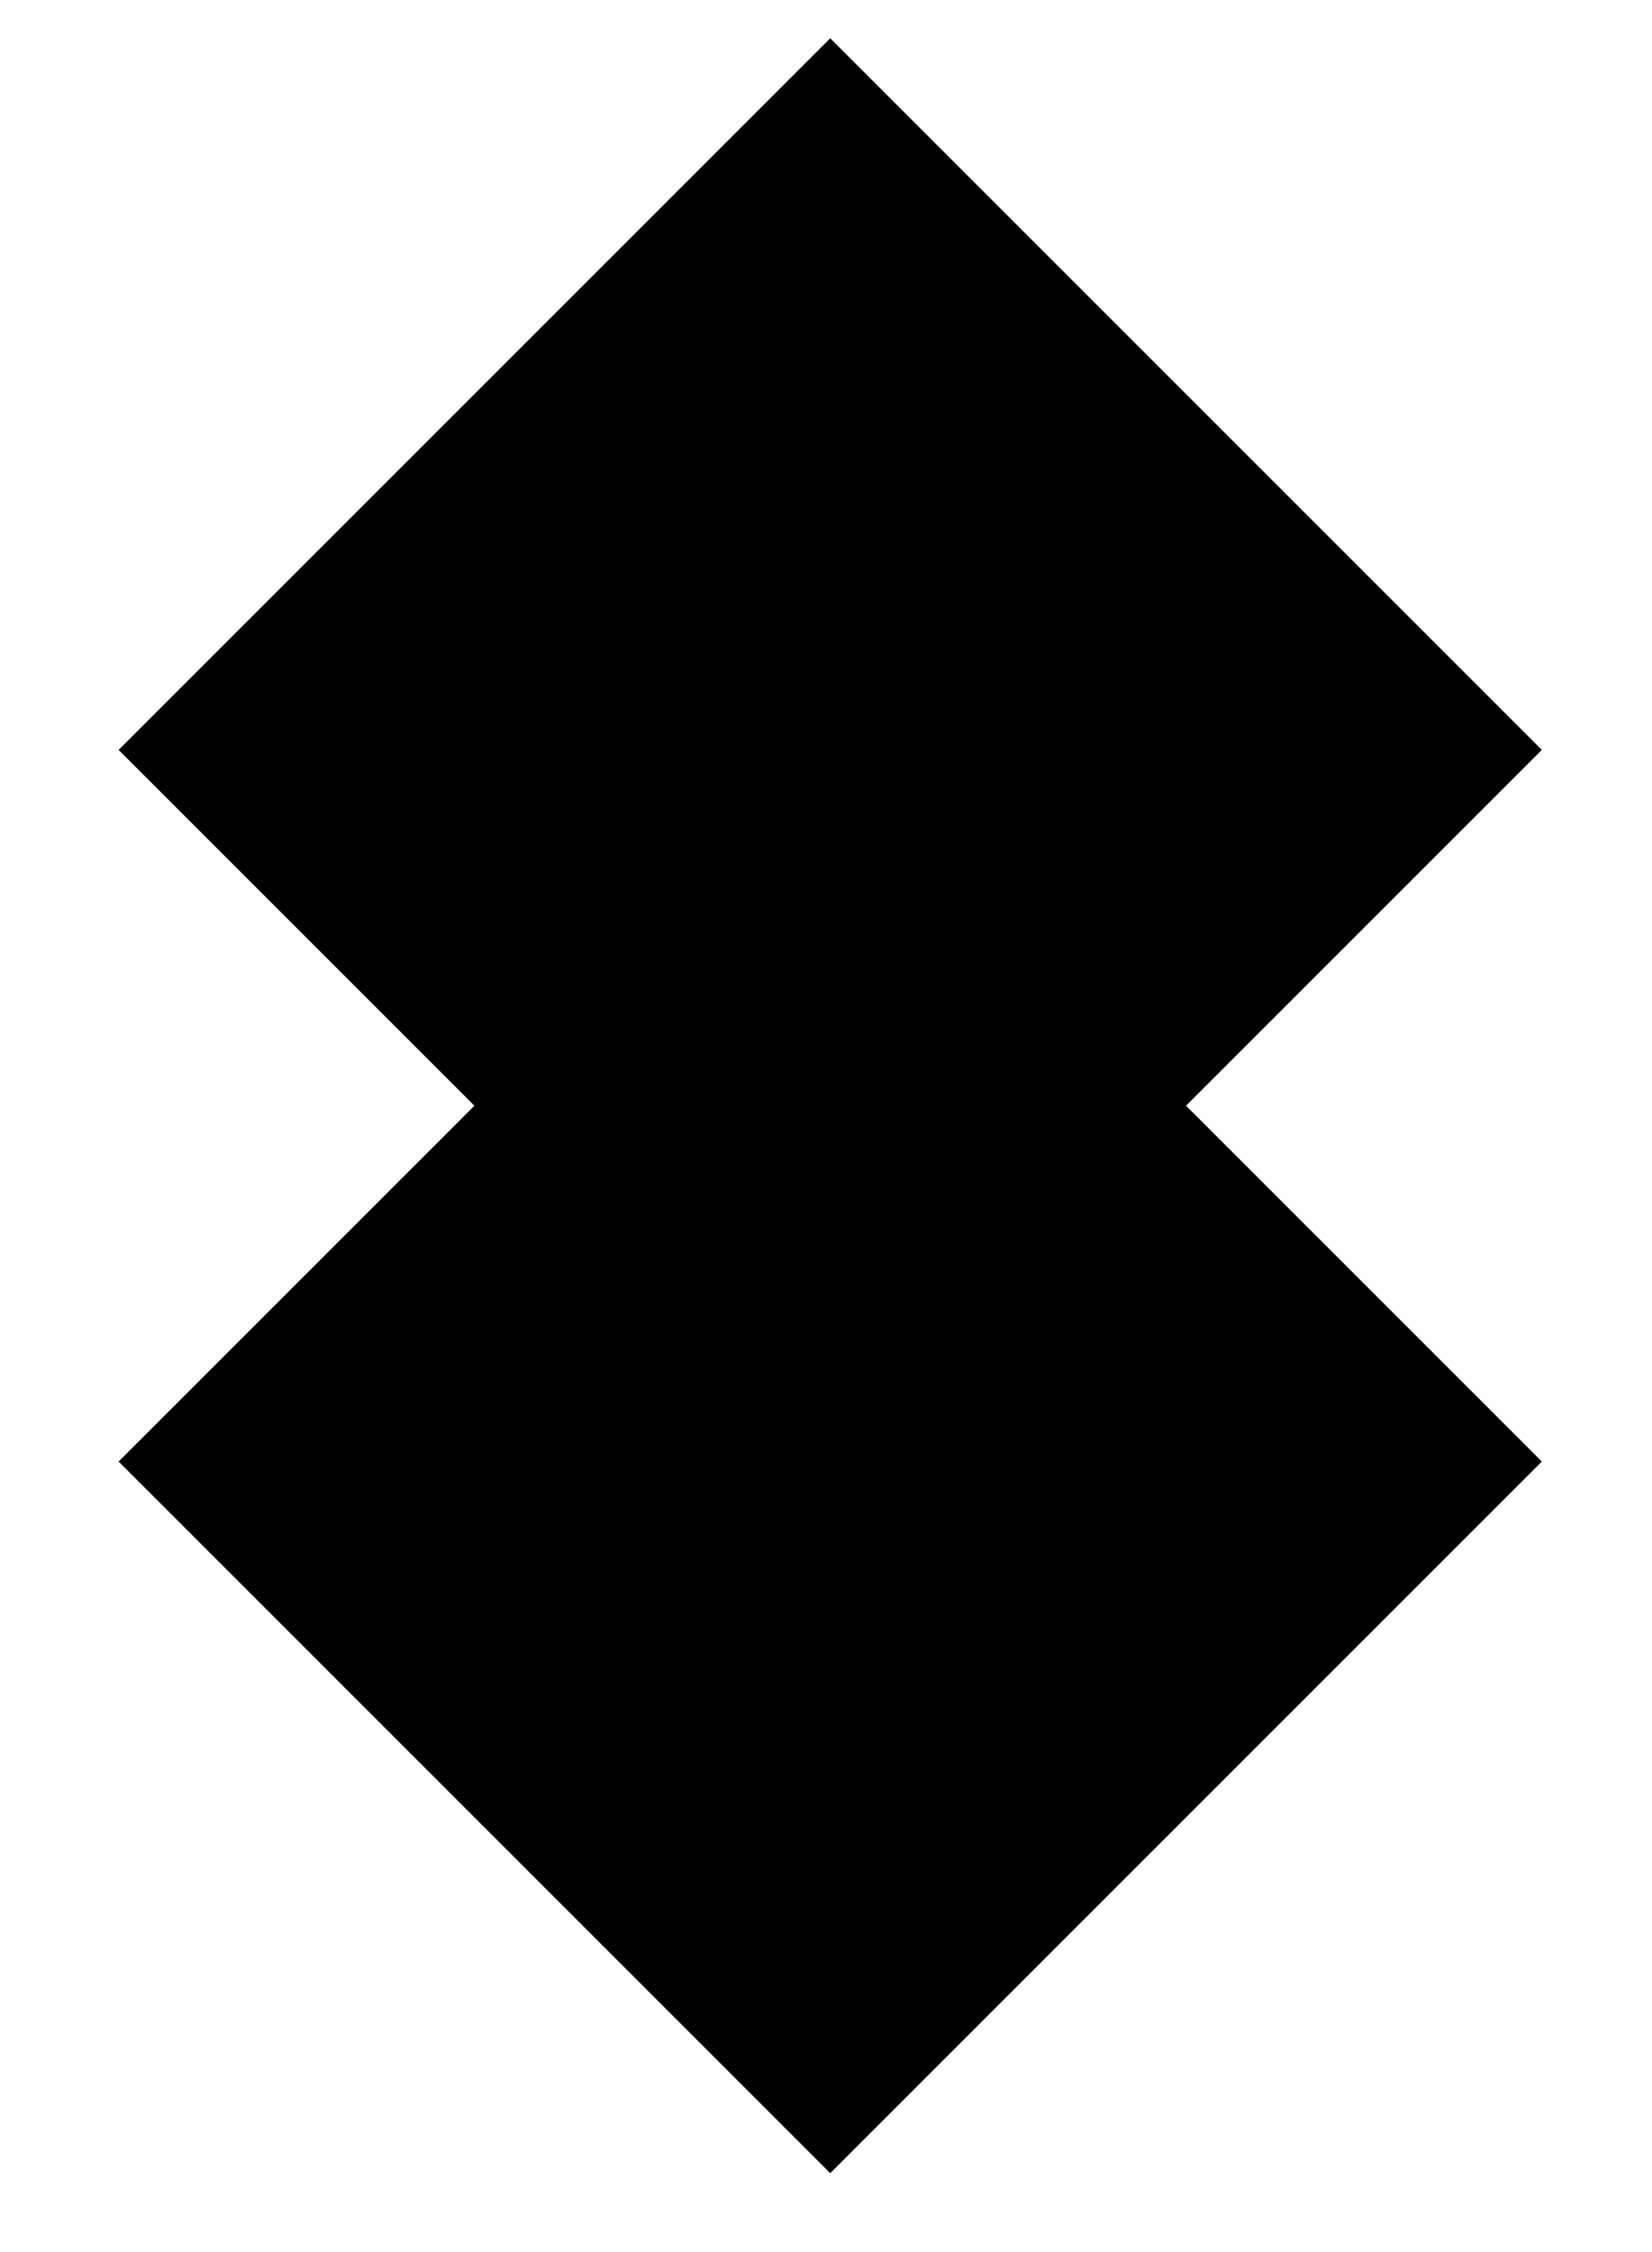
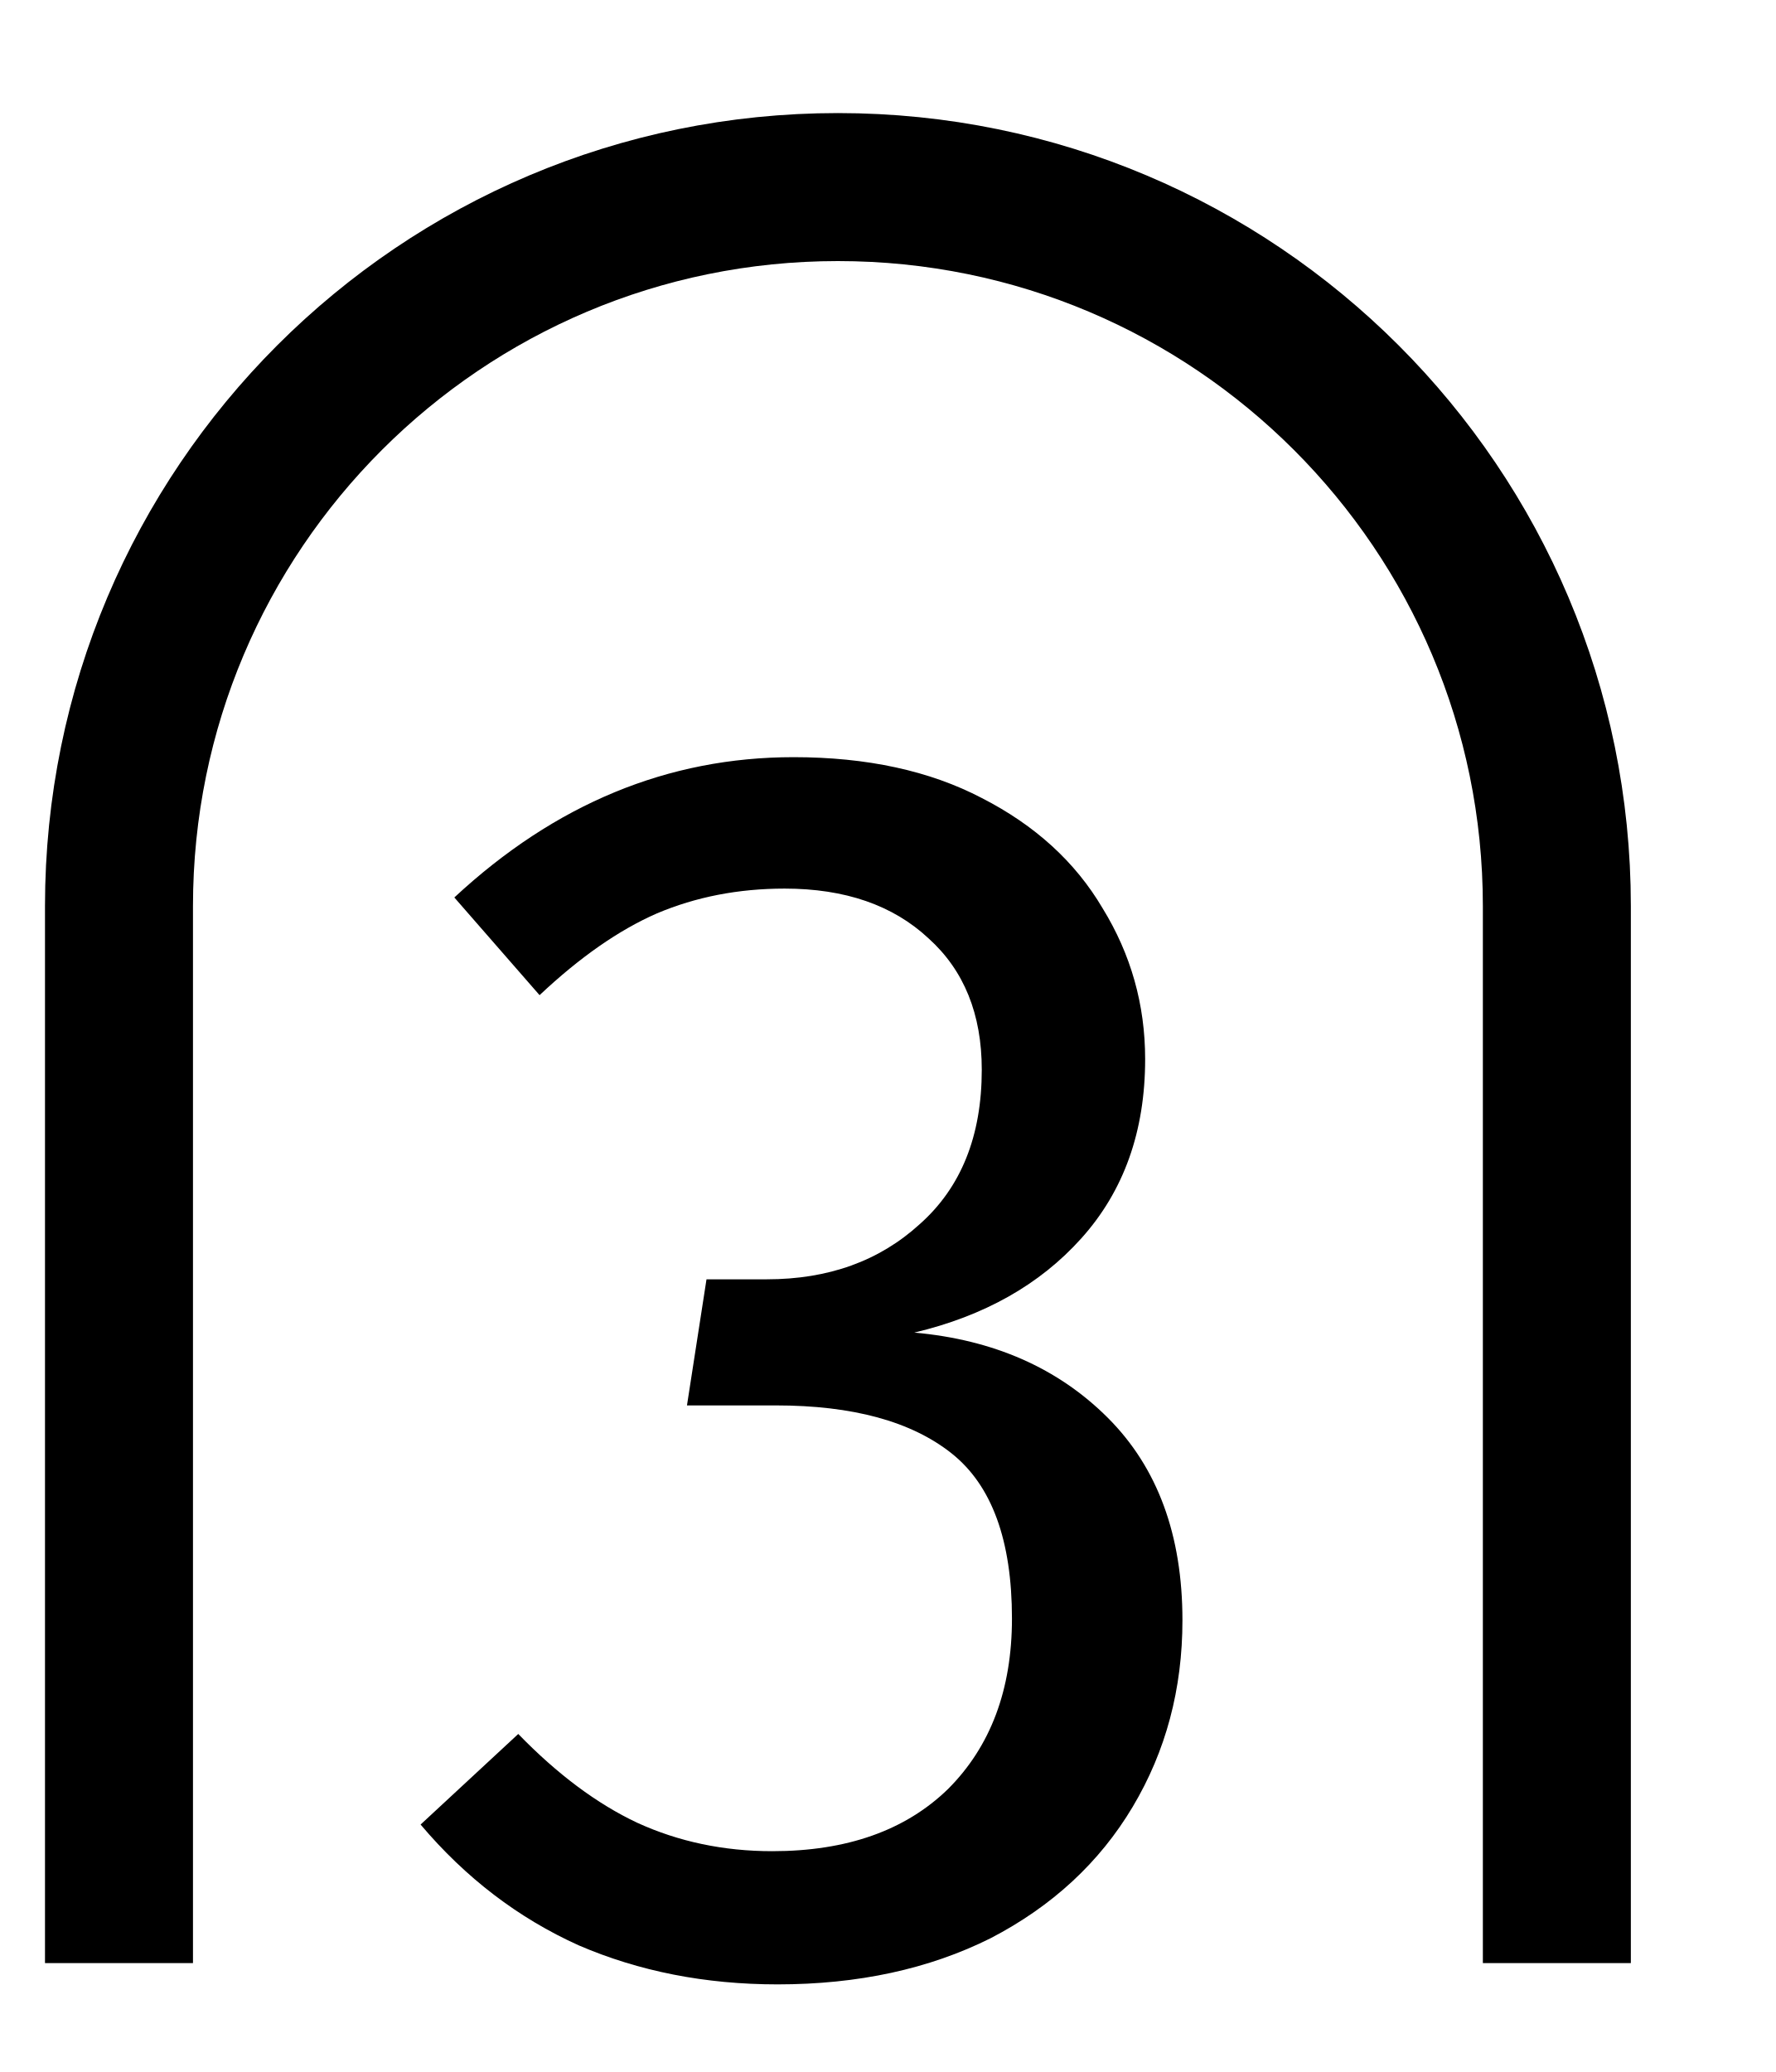
- <svg xmlns="http://www.w3.org/2000/svg" width="11" height="15" viewBox="0 0 11 15" fill="none">
-   <path d="M5.53 4.995L10.27 9.735L5.53 14.475L0.79 9.735L5.53 4.995Z" fill="black" />
-   <path d="M5.53 0.255L10.27 4.995L5.53 9.735L0.79 4.995L5.53 0.255Z" fill="black" />
+ <svg xmlns="http://www.w3.org/2000/svg" width="12" height="14" viewBox="0 0 12 14" fill="none">
+   <path d="M0.804 13.264V6.122C0.804 3.439 2.979 1.264 5.662 1.264C8.345 1.264 10.52 3.439 10.52 6.122V13.264" stroke="black" />
+   <path d="M5.362 5.116C5.858 5.116 6.282 5.208 6.634 5.392C6.994 5.576 7.266 5.824 7.45 6.136C7.642 6.448 7.738 6.788 7.738 7.156C7.738 7.644 7.594 8.048 7.306 8.368C7.026 8.68 6.65 8.892 6.178 9.004C6.714 9.052 7.15 9.244 7.486 9.58C7.822 9.916 7.99 10.372 7.99 10.948C7.99 11.412 7.878 11.832 7.654 12.208C7.43 12.584 7.11 12.88 6.694 13.096C6.278 13.304 5.798 13.408 5.254 13.408C4.766 13.408 4.318 13.32 3.91 13.144C3.502 12.96 3.146 12.688 2.842 12.328L3.502 11.716C3.766 11.988 4.034 12.188 4.306 12.316C4.586 12.444 4.89 12.508 5.218 12.508C5.722 12.508 6.118 12.368 6.406 12.088C6.694 11.8 6.838 11.416 6.838 10.936C6.838 10.408 6.702 10.036 6.43 9.82C6.158 9.604 5.762 9.496 5.242 9.496H4.642L4.774 8.644H5.182C5.598 8.644 5.942 8.52 6.214 8.272C6.494 8.024 6.634 7.676 6.634 7.228C6.634 6.852 6.514 6.556 6.274 6.34C6.034 6.116 5.71 6.004 5.302 6.004C4.99 6.004 4.702 6.06 4.438 6.172C4.182 6.284 3.918 6.468 3.646 6.724L3.07 6.064C3.75 5.432 4.514 5.116 5.362 5.116Z" fill="black" />
</svg>
